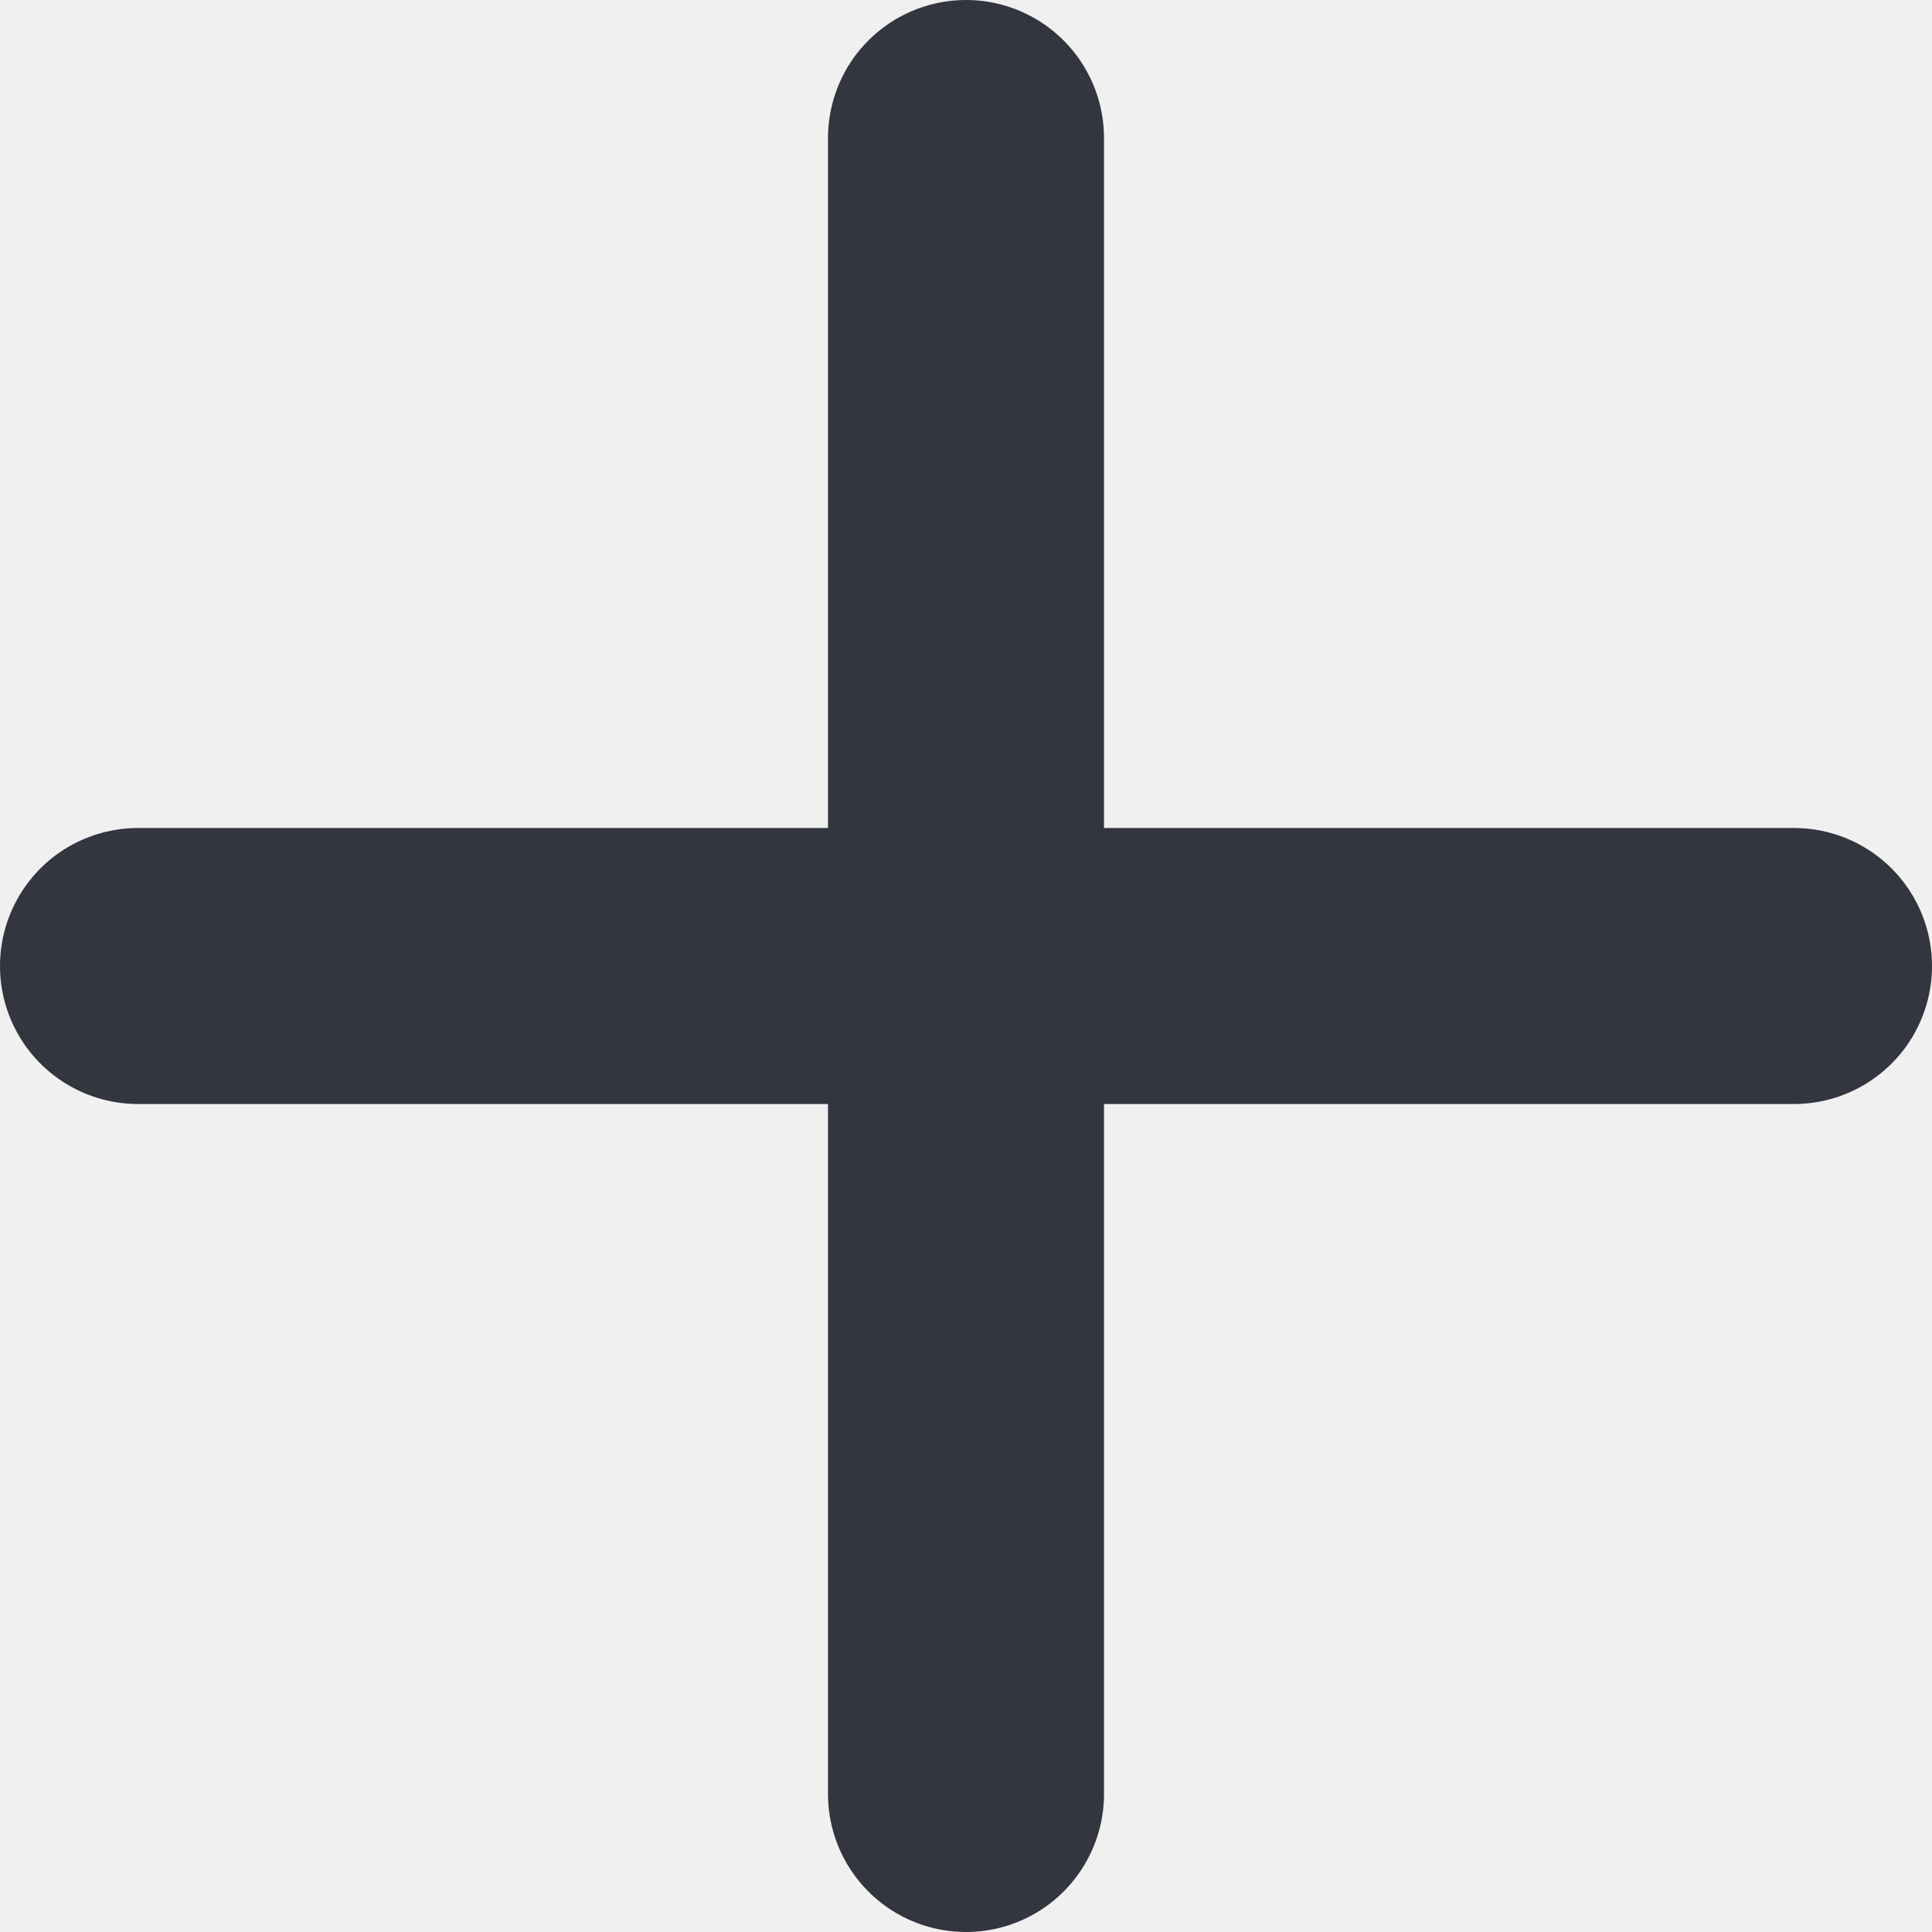
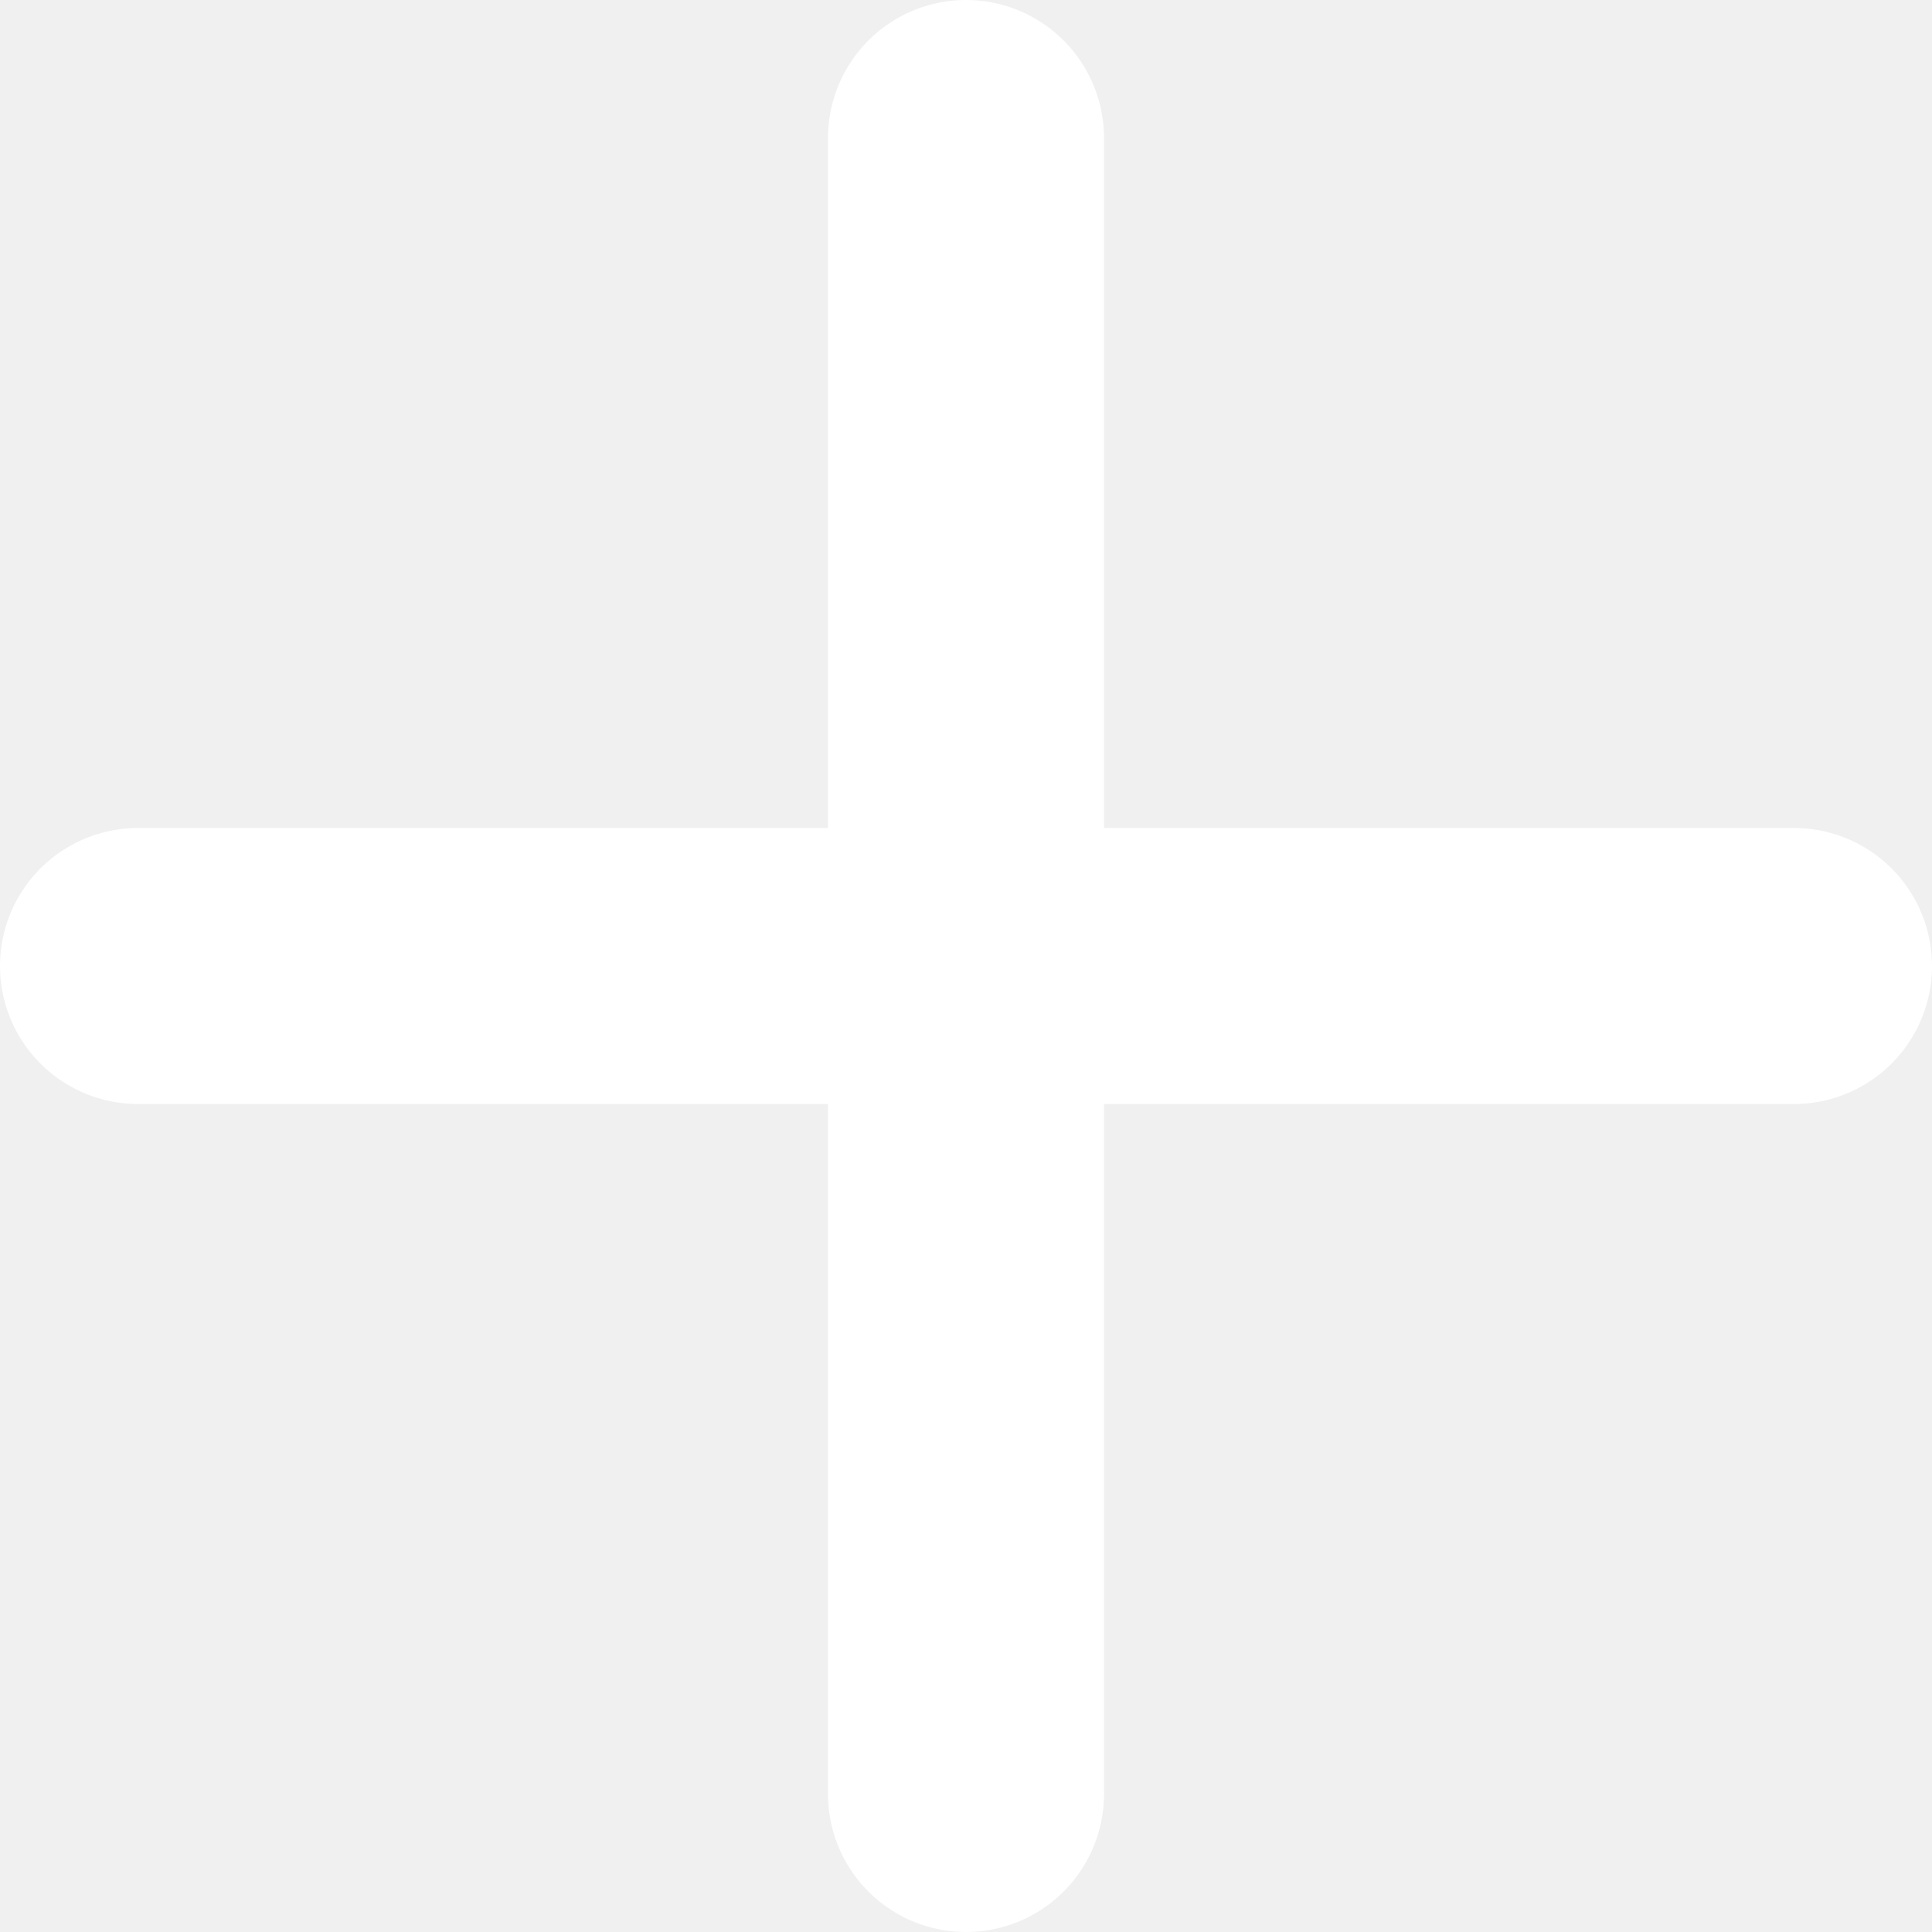
<svg xmlns="http://www.w3.org/2000/svg" width="14" height="14" viewBox="0 0 14 14" fill="none">
-   <path d="M7 1L7 13" stroke="#33363F" stroke-width="2" stroke-linecap="round" />
-   <path d="M13 7L1 7" stroke="#33363F" stroke-width="2" stroke-linecap="round" />
+   <path d="M7 1L7 13" stroke="#FFF" stroke-width="2" stroke-linecap="round" />
+   <path d="M13 7L1 7" stroke="#FFF" stroke-width="2" stroke-linecap="round" />
</svg>
